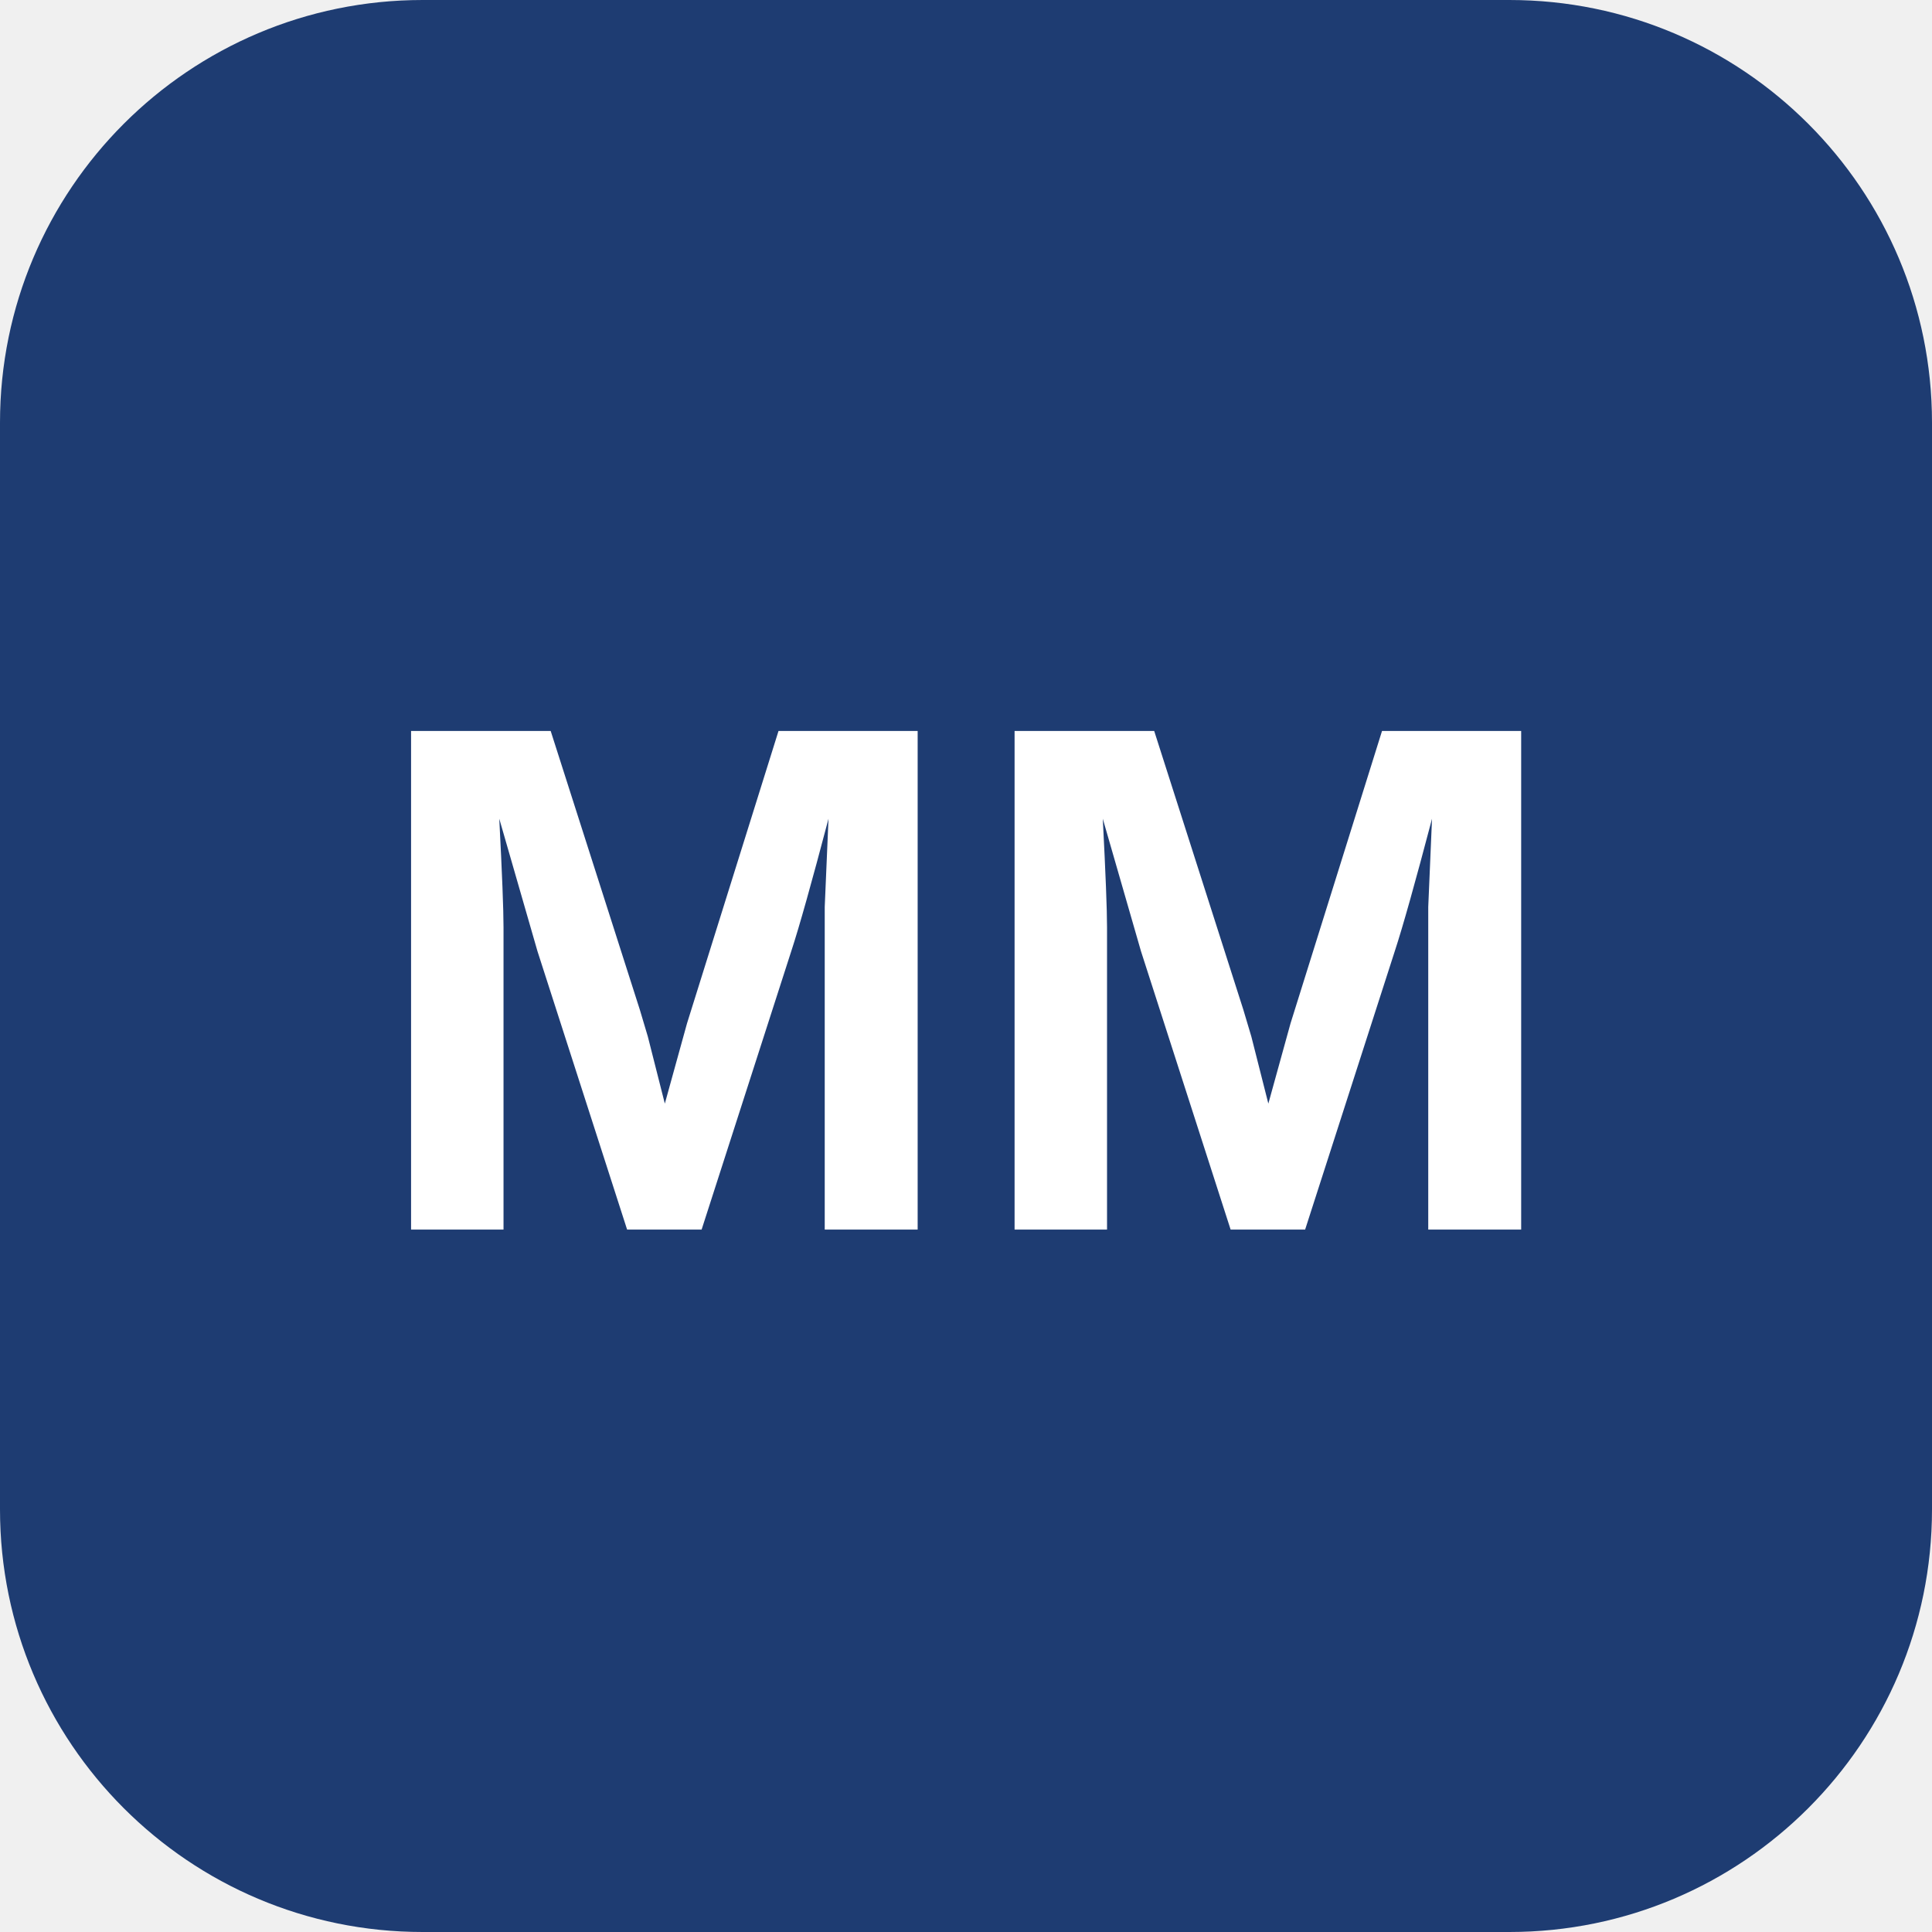
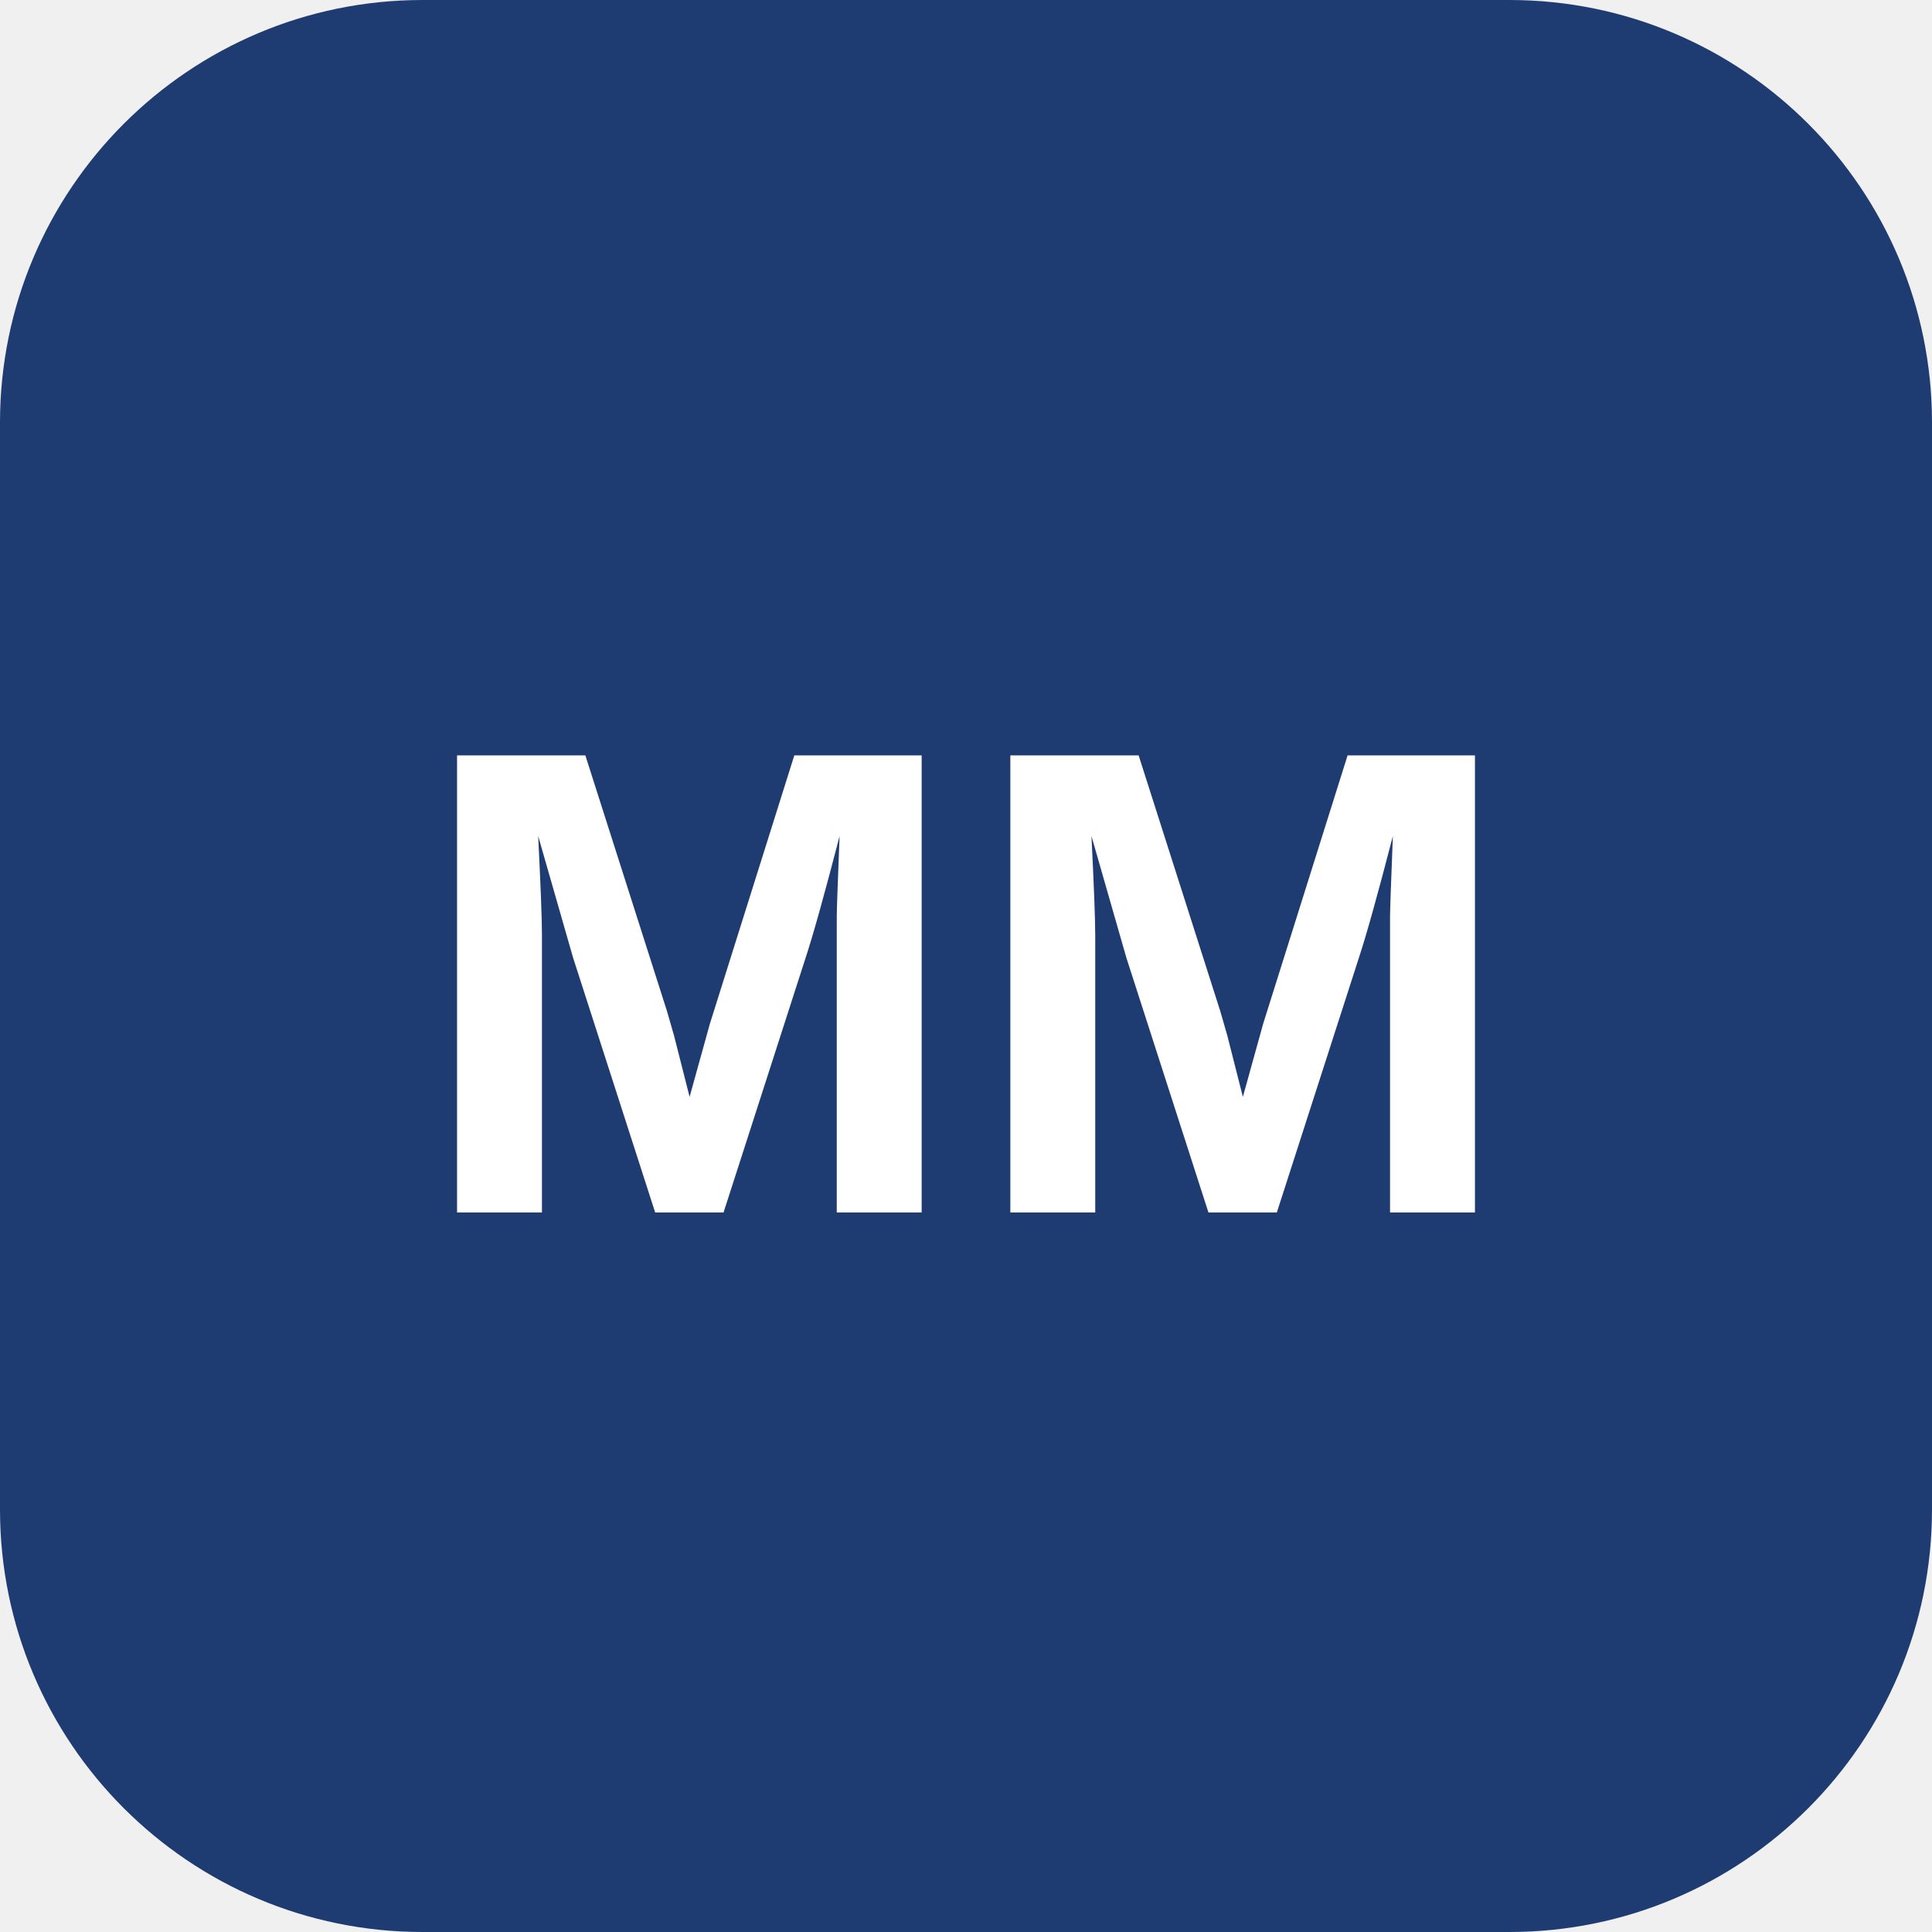
<svg xmlns="http://www.w3.org/2000/svg" viewBox="0 0 64 64">
  <rect width="64" height="64" rx="14" fill="#1e3c72" />
-   <text x="50%" y="53%" text-anchor="middle" dominant-baseline="middle" font-family="Arial, sans-serif" font-size="24" font-weight="700" fill="#ffffff">MM</text>
+   <text x="50%" y="53%" text-anchor="middle" dominant-baseline="middle" font-family="Arial, sans-serif" font-size="22" font-weight="800" fill="#ffffff">MM</text>
</svg>
